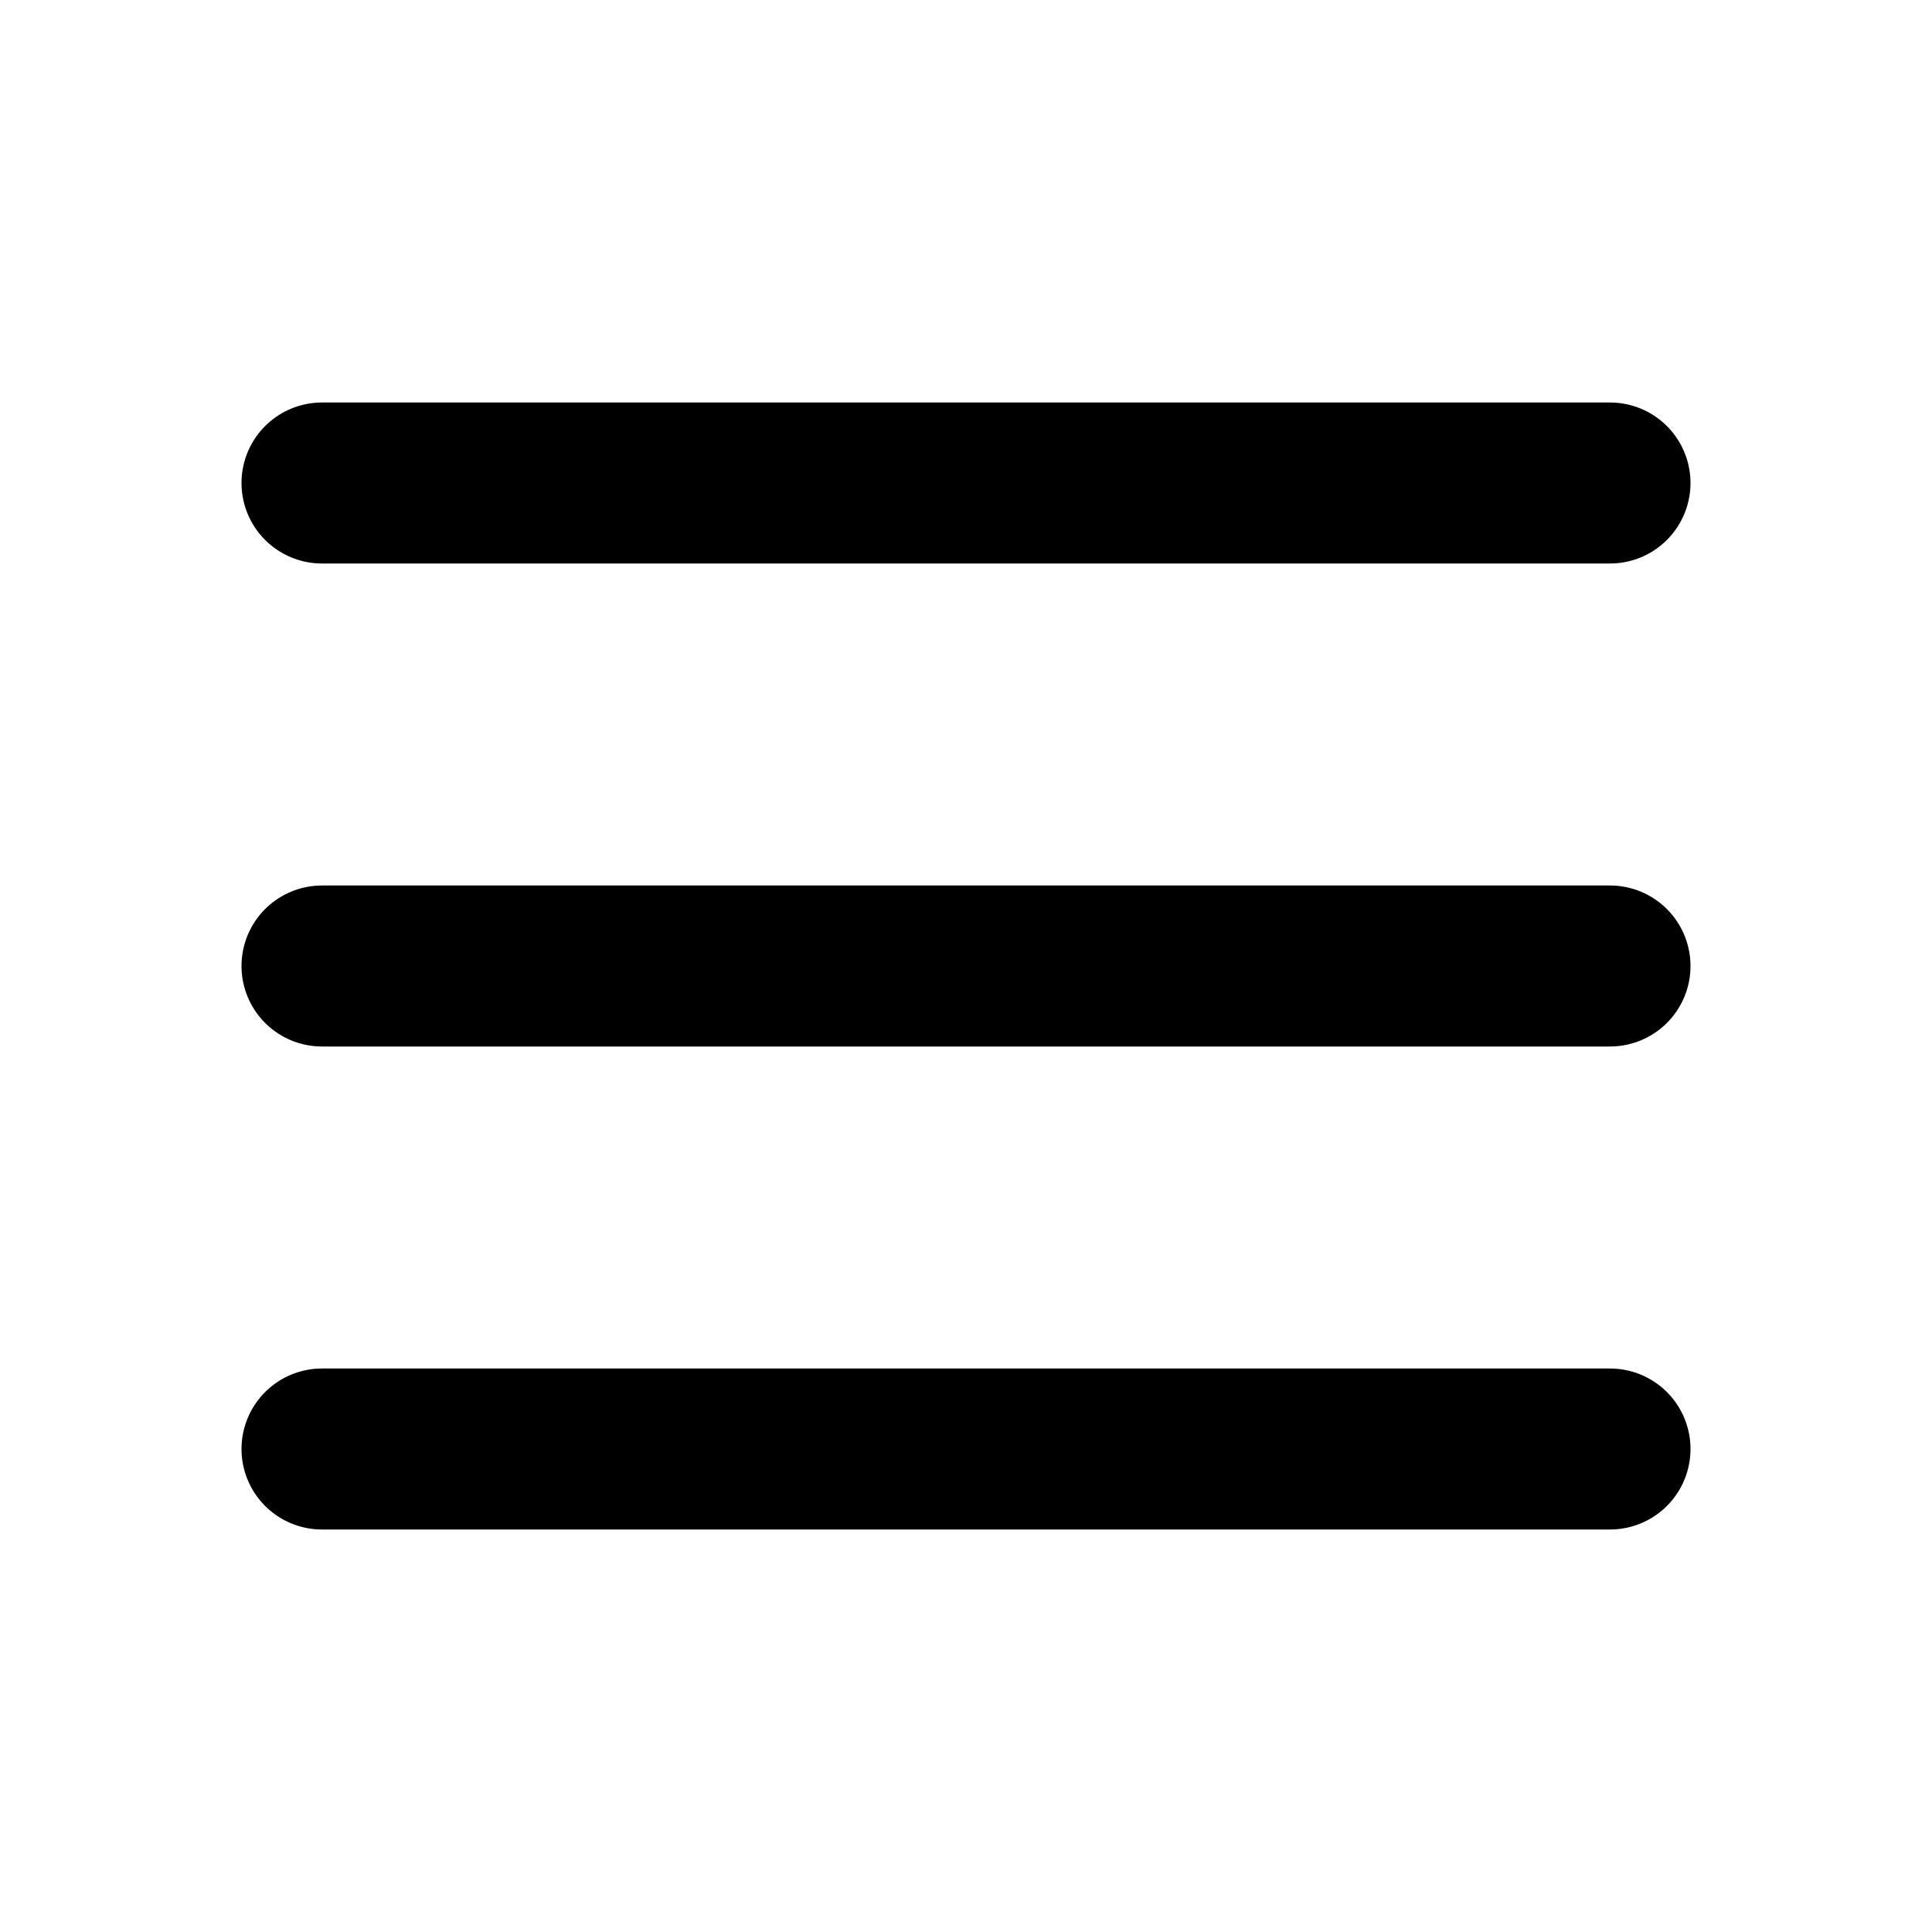
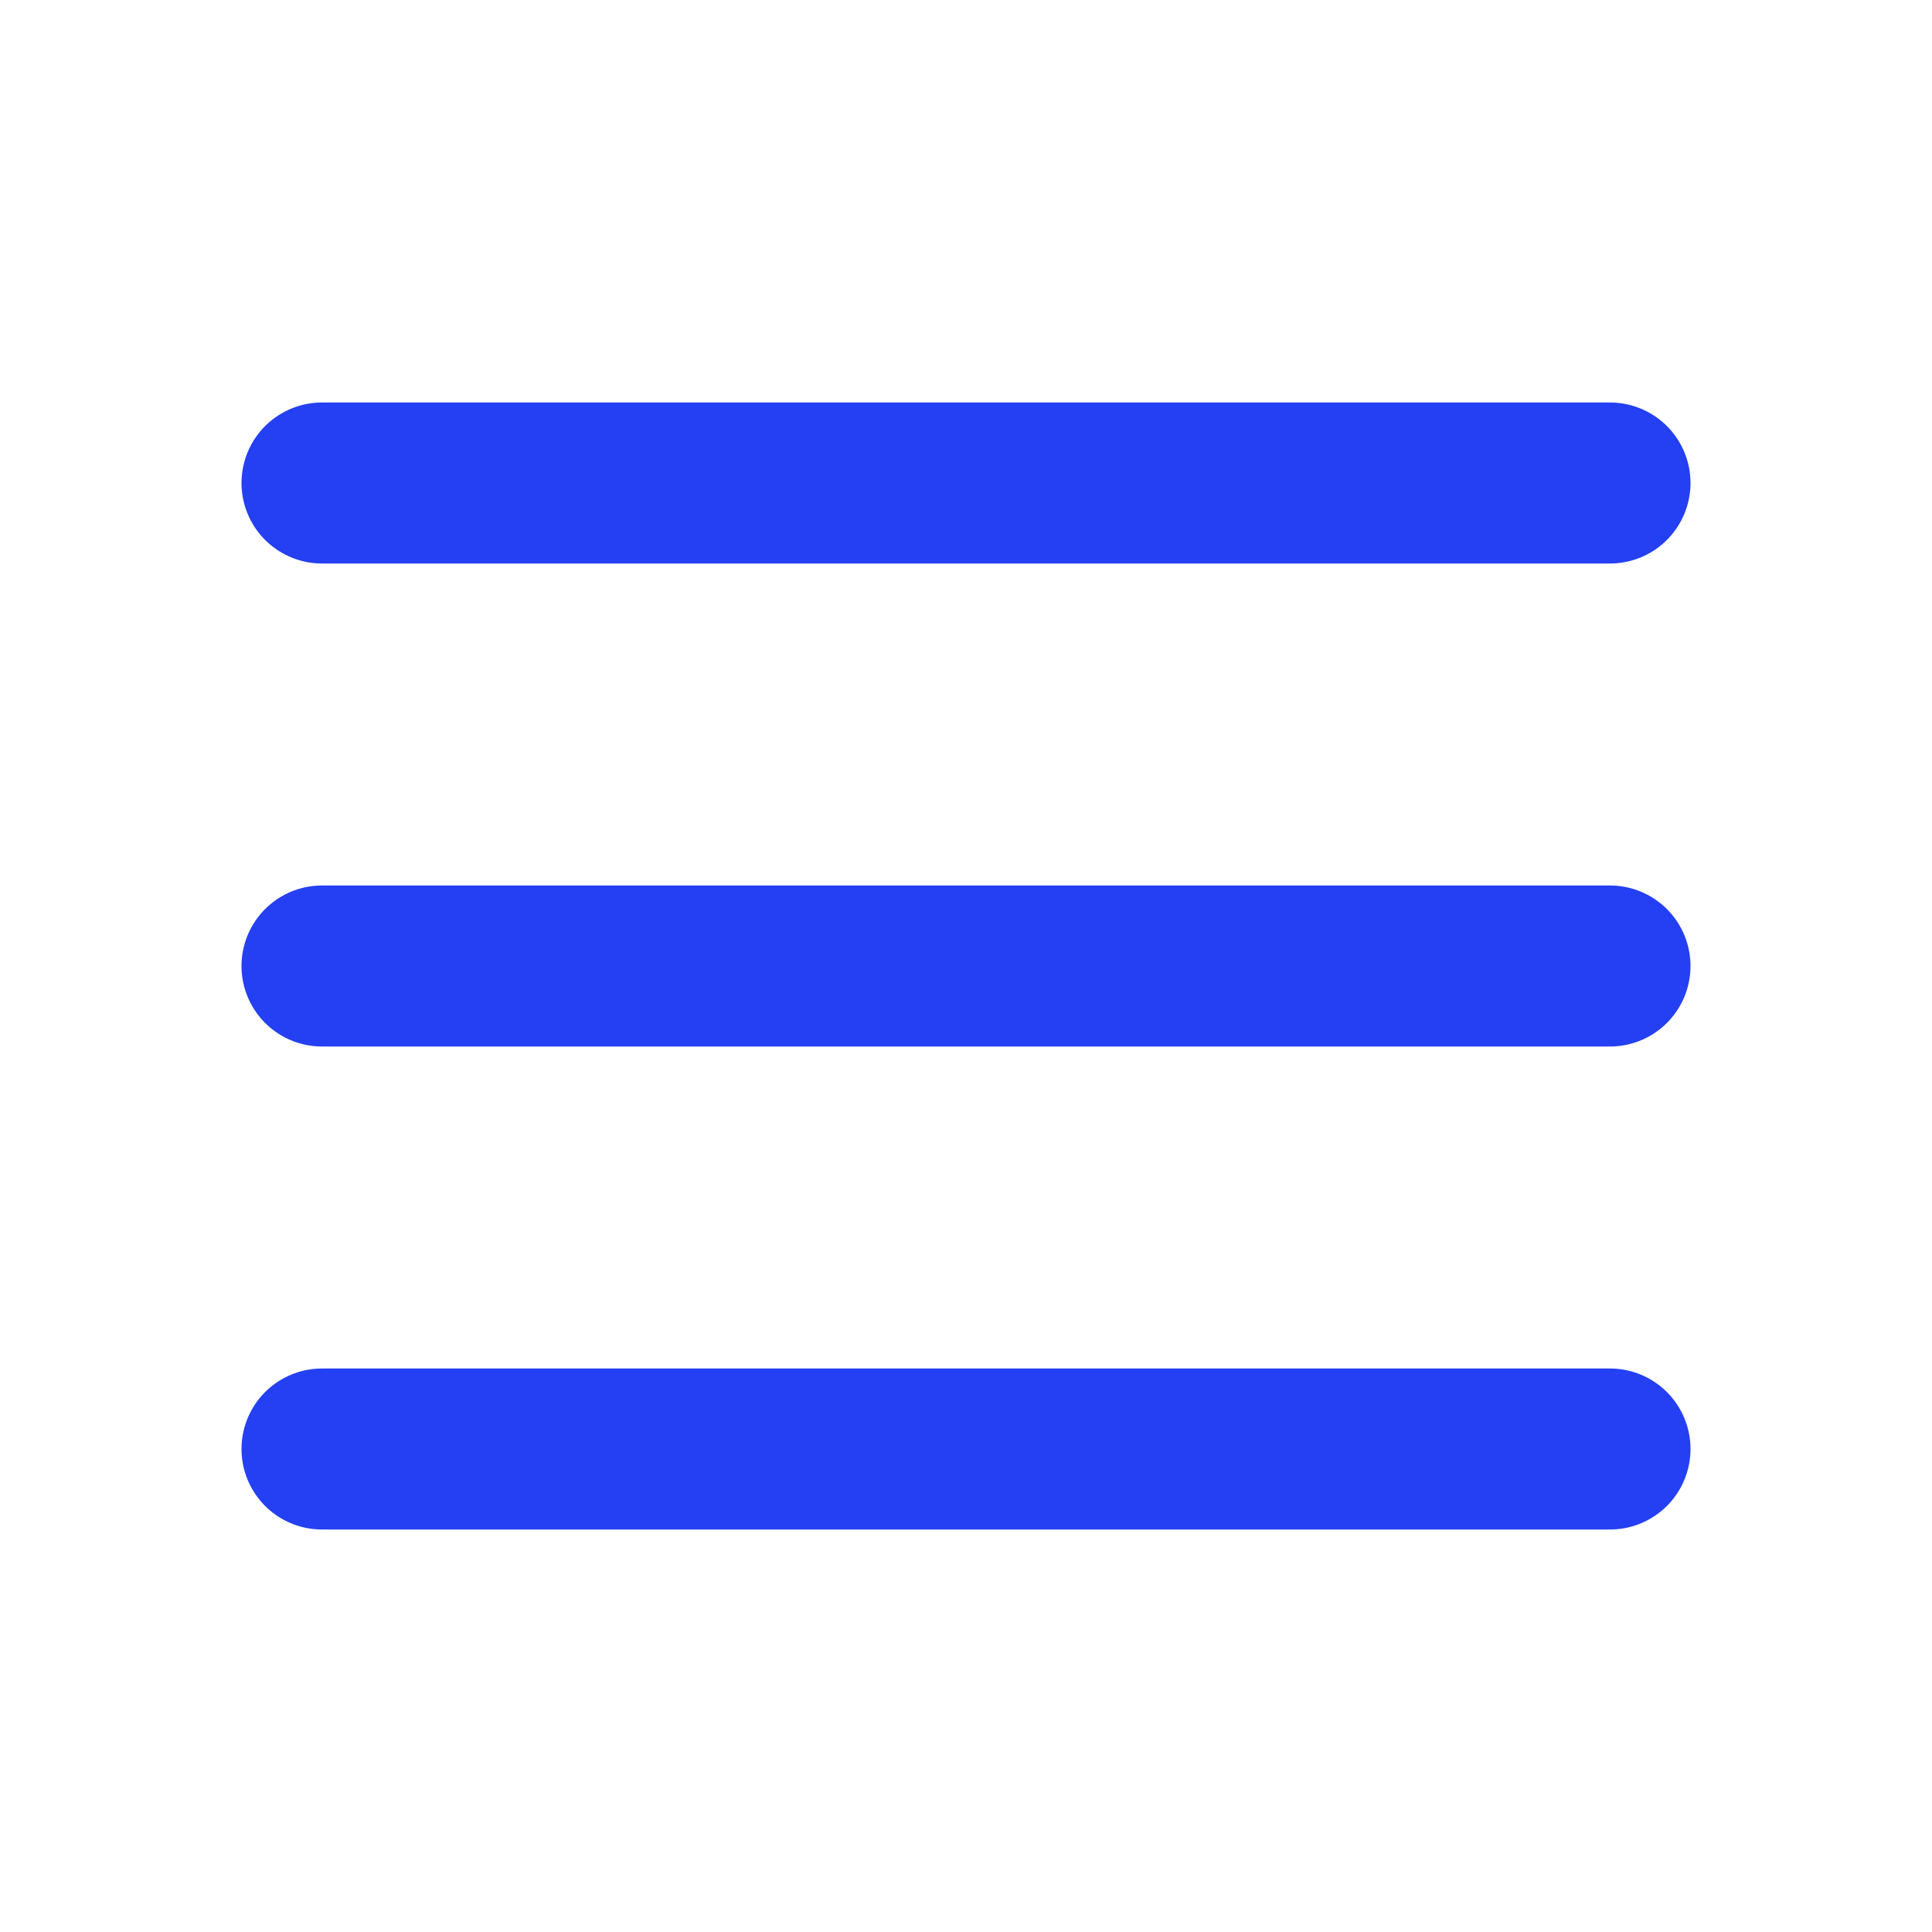
<svg xmlns="http://www.w3.org/2000/svg" width="800px" height="800px" viewBox="0 0 24 24" fill="none">
-   <path d="M4 18L20 18" stroke="#000000" stroke-width="2" stroke-linecap="round" />
-   <path d="M4 12L20 12" stroke="#000000" stroke-width="2" stroke-linecap="round" />
-   <path d="M4 6L20 6" stroke="#000000" stroke-width="2" stroke-linecap="round" />
+   <path d="M4 18L20 18" stroke="#2440F2" stroke-width="2" stroke-linecap="round" />
+   <path d="M4 12L20 12" stroke="#2440F2" stroke-width="2" stroke-linecap="round" />
+   <path d="M4 6L20 6" stroke="#2440F2" stroke-width="2" stroke-linecap="round" />
</svg>
